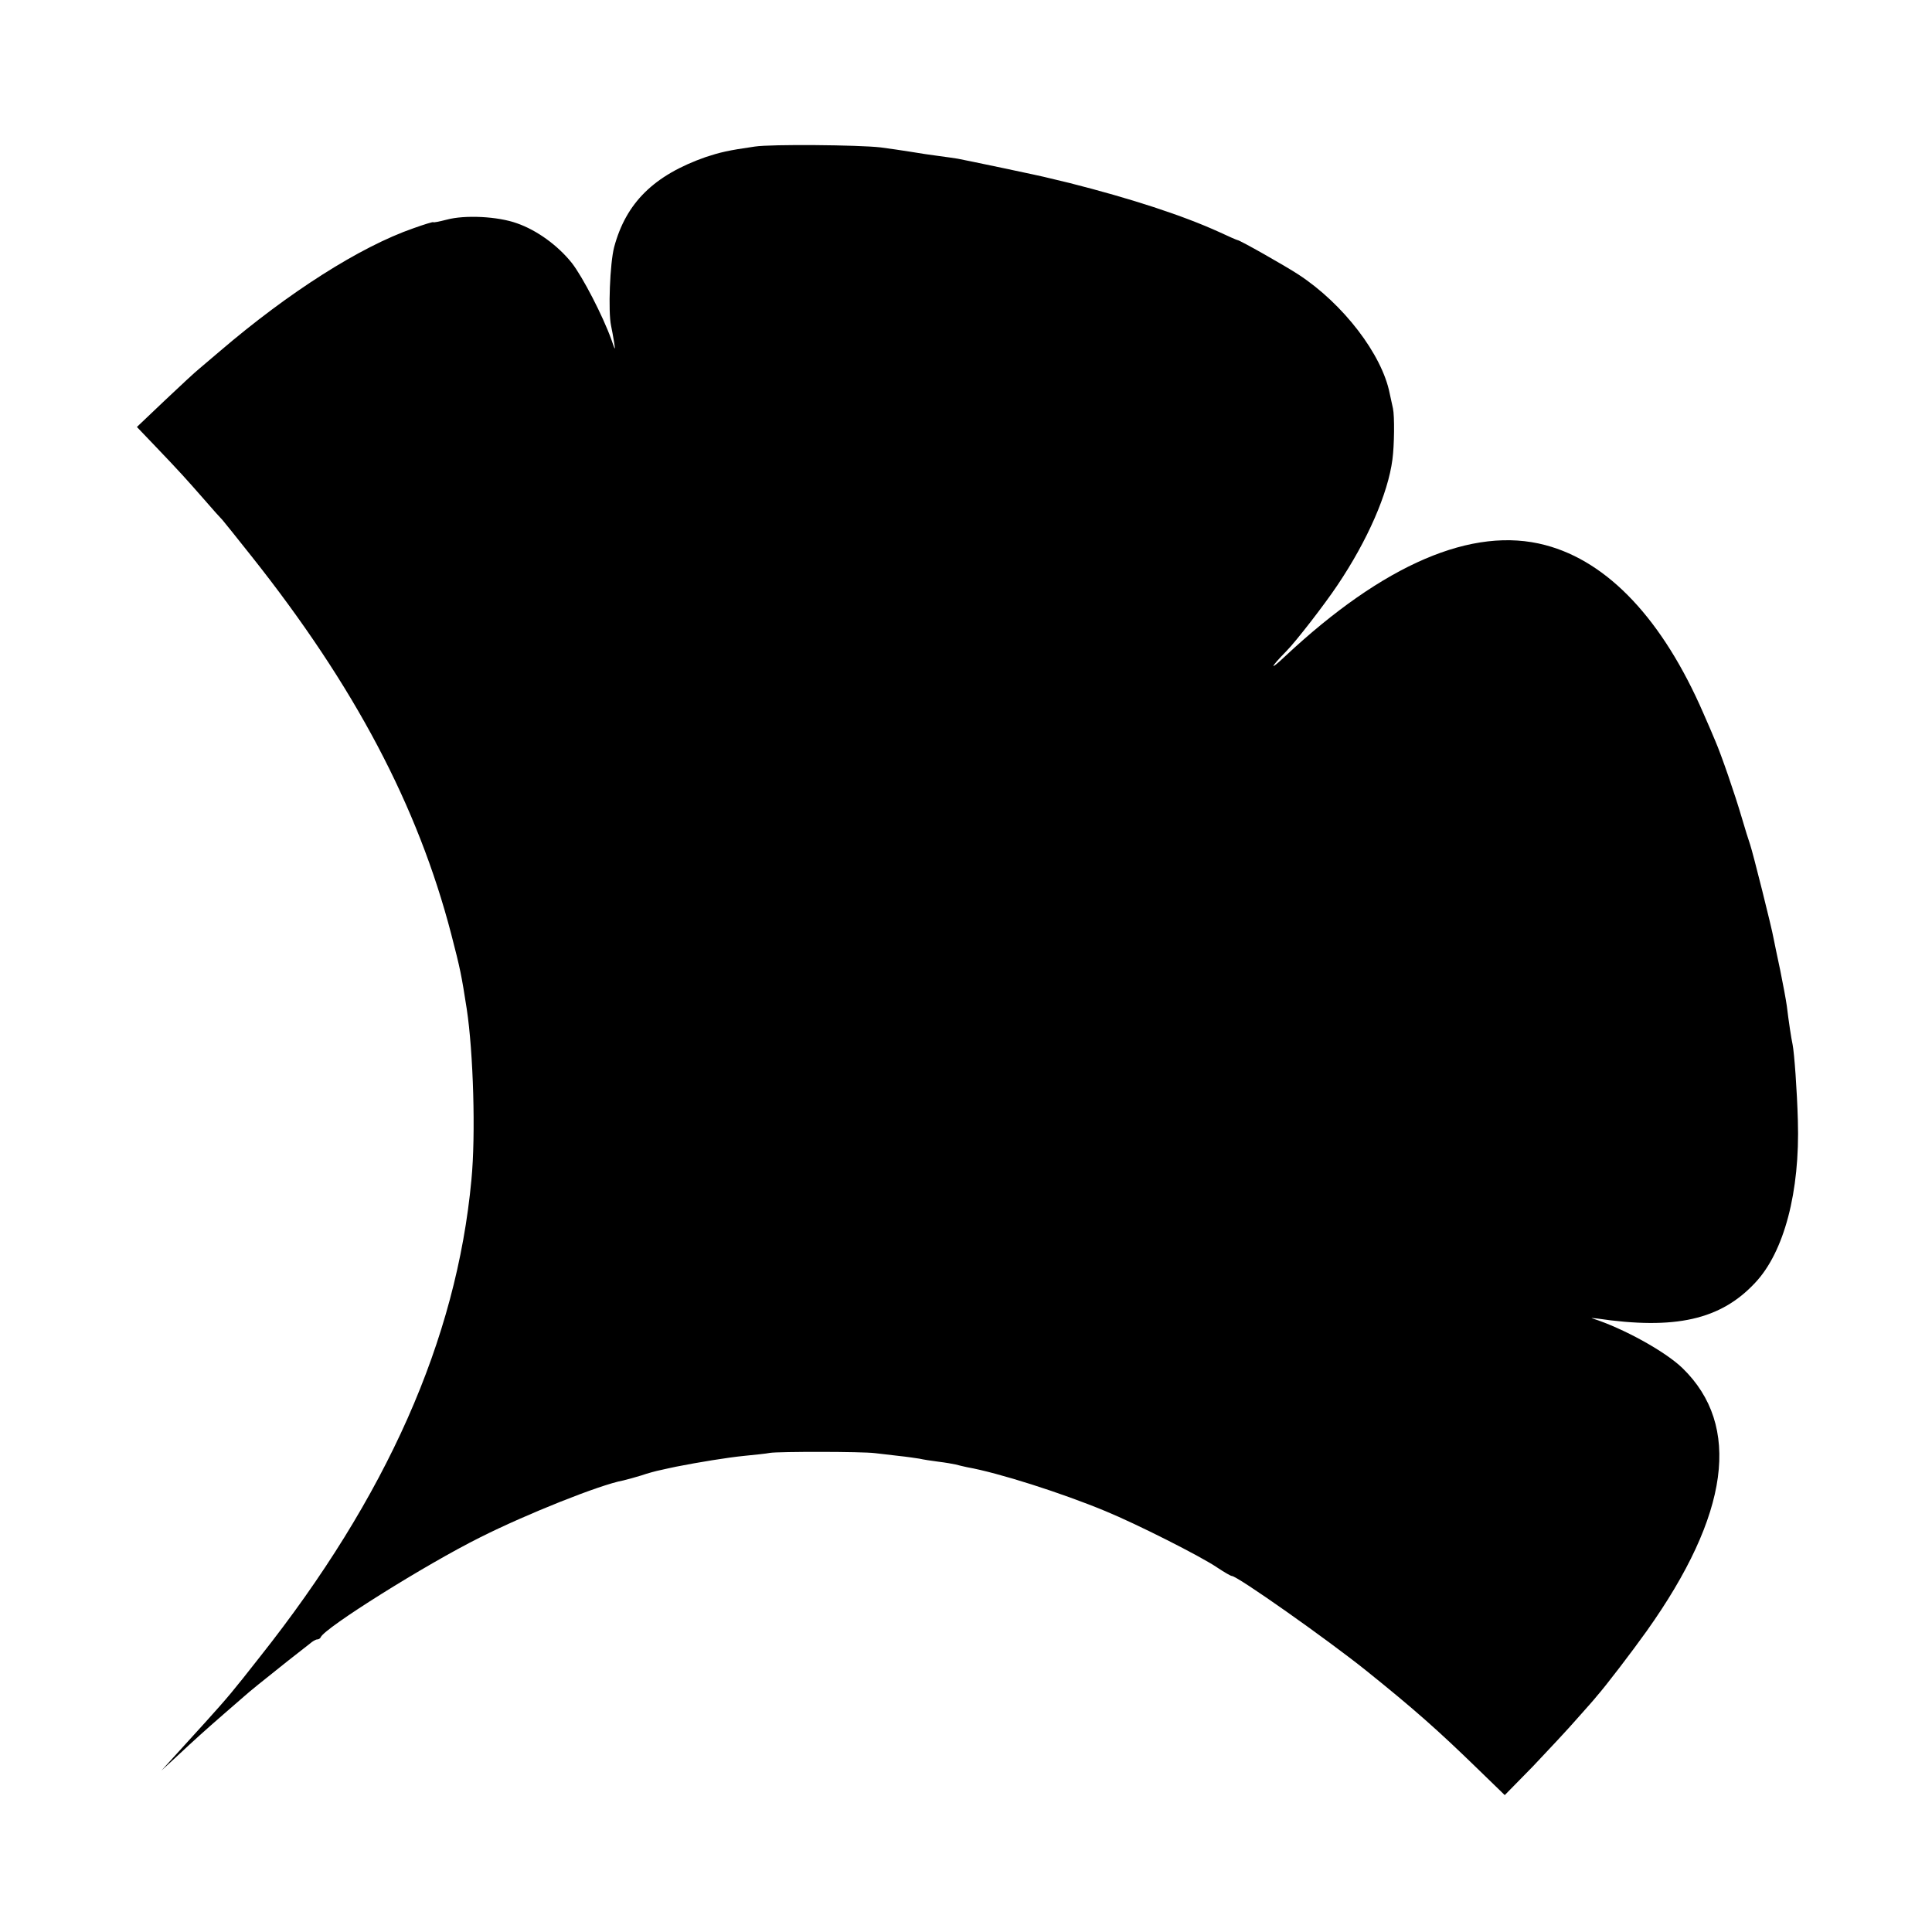
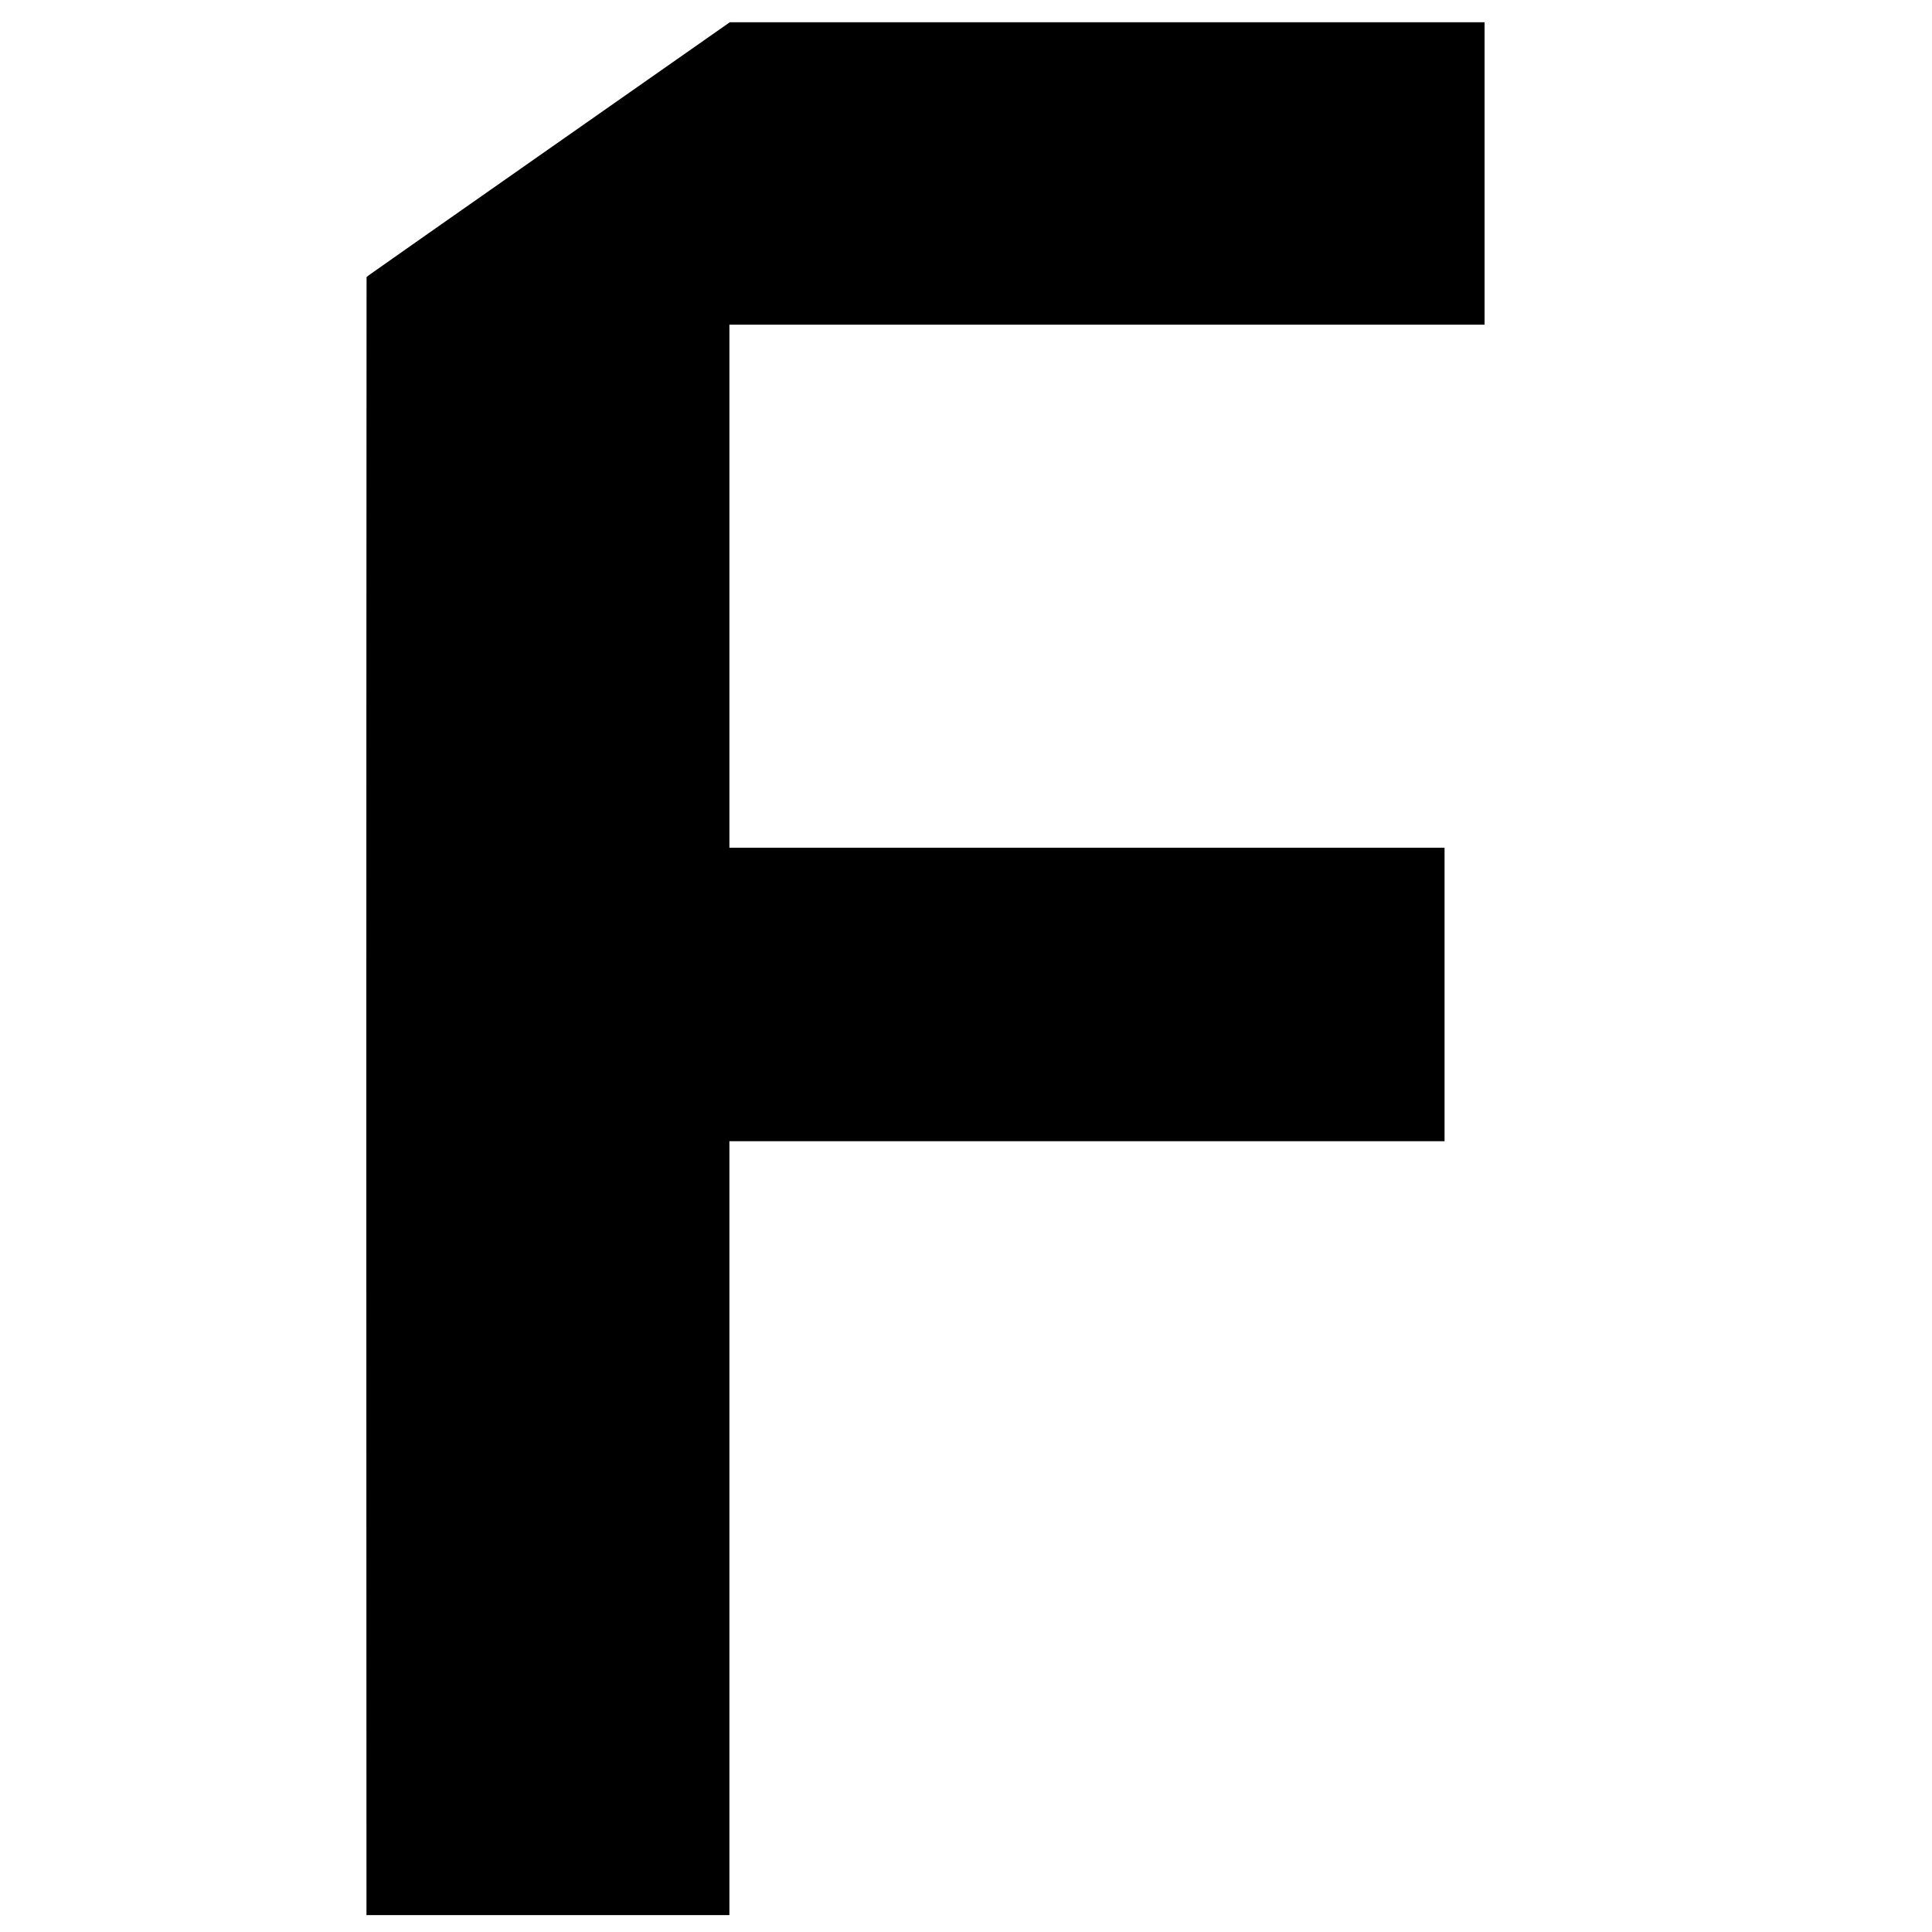
- <svg xmlns="http://www.w3.org/2000/svg" version="1.0" width="700pt" height="700pt" viewBox="0 0 700 700" preserveAspectRatio="xMidYMid meet">
-   <g transform="translate(0,700) scale(0.1,-0.1)" fill="#000000" stroke="none">
-     <path d="M2735 6469 c-98 -14 -126 -21 -178 -38 -188 -66 -289 -166 -332 -327 -15 -58 -22 -232 -11 -284 3 -14 8 -41 11 -60 5 -32 4 -31 -10 10 -31 86 -104 227 -143 277 -51 64 -127 119 -199 144 -69 25 -189 31 -255 13 -27 -7 -48 -11 -48 -9 0 2 -33 -8 -72 -22 -193 -67 -452 -232 -702 -446 -27 -23 -60 -51 -73 -62 -14 -11 -70 -63 -126 -116 l-101 -96 66 -69 c90 -94 114 -121 178 -194 30 -35 60 -68 66 -74 5 -6 53 -65 105 -131 374 -471 603 -905 724 -1370 33 -127 37 -148 56 -270 24 -157 33 -457 17 -620 -54 -579 -307 -1149 -767 -1729 -98 -125 -114 -144 -196 -235 -54 -59 -60 -66 -120 -132 l-40 -44 50 46 c76 71 104 96 175 158 36 31 70 61 76 66 14 13 72 60 154 125 36 28 73 57 83 65 9 8 21 15 26 15 5 0 11 3 13 8 14 34 381 264 578 362 167 84 435 191 518 206 13 3 42 11 65 18 23 8 56 17 72 20 17 4 41 9 55 12 81 16 185 33 245 39 39 4 81 8 95 11 32 5 334 5 380 -1 19 -2 58 -7 86 -10 29 -3 62 -8 75 -10 13 -3 44 -8 69 -11 25 -3 53 -8 62 -10 10 -3 29 -7 42 -10 113 -20 342 -93 501 -159 112 -46 346 -164 406 -205 24 -16 48 -30 52 -30 20 0 346 -230 487 -343 173 -139 259 -215 403 -355 l99 -96 102 104 c55 58 128 136 161 174 33 37 65 73 70 80 32 36 129 163 181 236 301 423 344 745 130 953 -63 61 -216 145 -326 180 -8 2 -1 2 15 0 284 -42 449 -5 574 129 105 111 163 330 155 588 -3 110 -13 245 -19 275 -5 23 -14 82 -21 140 -3 22 -14 81 -24 130 -11 50 -21 101 -24 115 -6 36 -75 311 -85 340 -5 14 -19 59 -31 100 -24 82 -74 227 -95 275 -7 17 -26 62 -43 100 -147 339 -345 550 -573 610 -263 70 -586 -69 -944 -404 -57 -54 -54 -41 5 19 35 35 140 171 186 240 109 162 183 332 199 455 7 51 8 158 2 185 -2 8 -7 33 -12 55 -28 141 -168 324 -330 430 -47 31 -213 125 -221 125 -2 0 -32 13 -66 29 -134 61 -322 122 -543 178 -33 8 -67 16 -75 18 -25 7 -303 65 -330 70 -14 2 -45 7 -70 10 -25 3 -70 10 -100 15 -30 5 -80 12 -110 16 -79 9 -396 12 -455 3z" />
+ <svg xmlns="http://www.w3.org/2000/svg" version="1.0" width="2172pt" height="2172pt" viewBox="0 0 2172 2172" preserveAspectRatio="xMidYMid meet">
+   <g transform="translate(0,2172) scale(0.1,-0.1)" fill="#000000" stroke="none">
+     <path d="M6190 20059 c-1108 -776 -2027 -1420 -2042 -1432 l-27 -22 -2 -4850 c-1 -2667 -1 -6811 0 -9207 l1 -4358 2040 0 2040 0 0 4350 0 4350 4020 0 4020 0 0 1650 0 1650 -4020 0 -4020 0 0 2940 0 2940 4245 0 4245 0 0 1700 0 1700 -4242 0 -4243 0 -2015 -1411z" />
  </g>
</svg>
